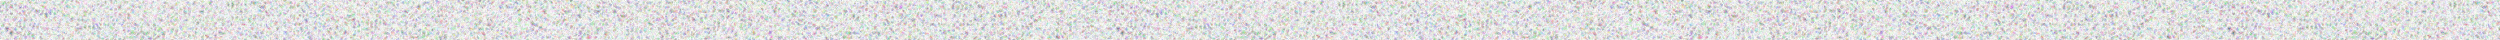
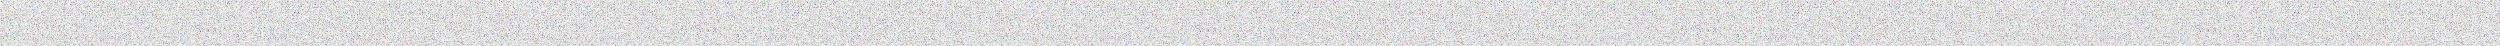
- <svg xmlns="http://www.w3.org/2000/svg" viewBox="0 0 1920 30">
+ <svg xmlns="http://www.w3.org/2000/svg" viewBox="0 0 1920 35">
  <filter id="noiseFilter">
-     <feTurbulence type="turbulense" baseFrequency="0.3" numOctaves="6" stitchTiles="stitch" />
+     <feTurbulence type="turbulence" baseFrequency="2 7" numOctaves="7" stitchTiles="noStitch" seed="1000" />
  </filter>
  <rect width="100%" height="100%" filter="url(#noiseFilter)" />
</svg>
